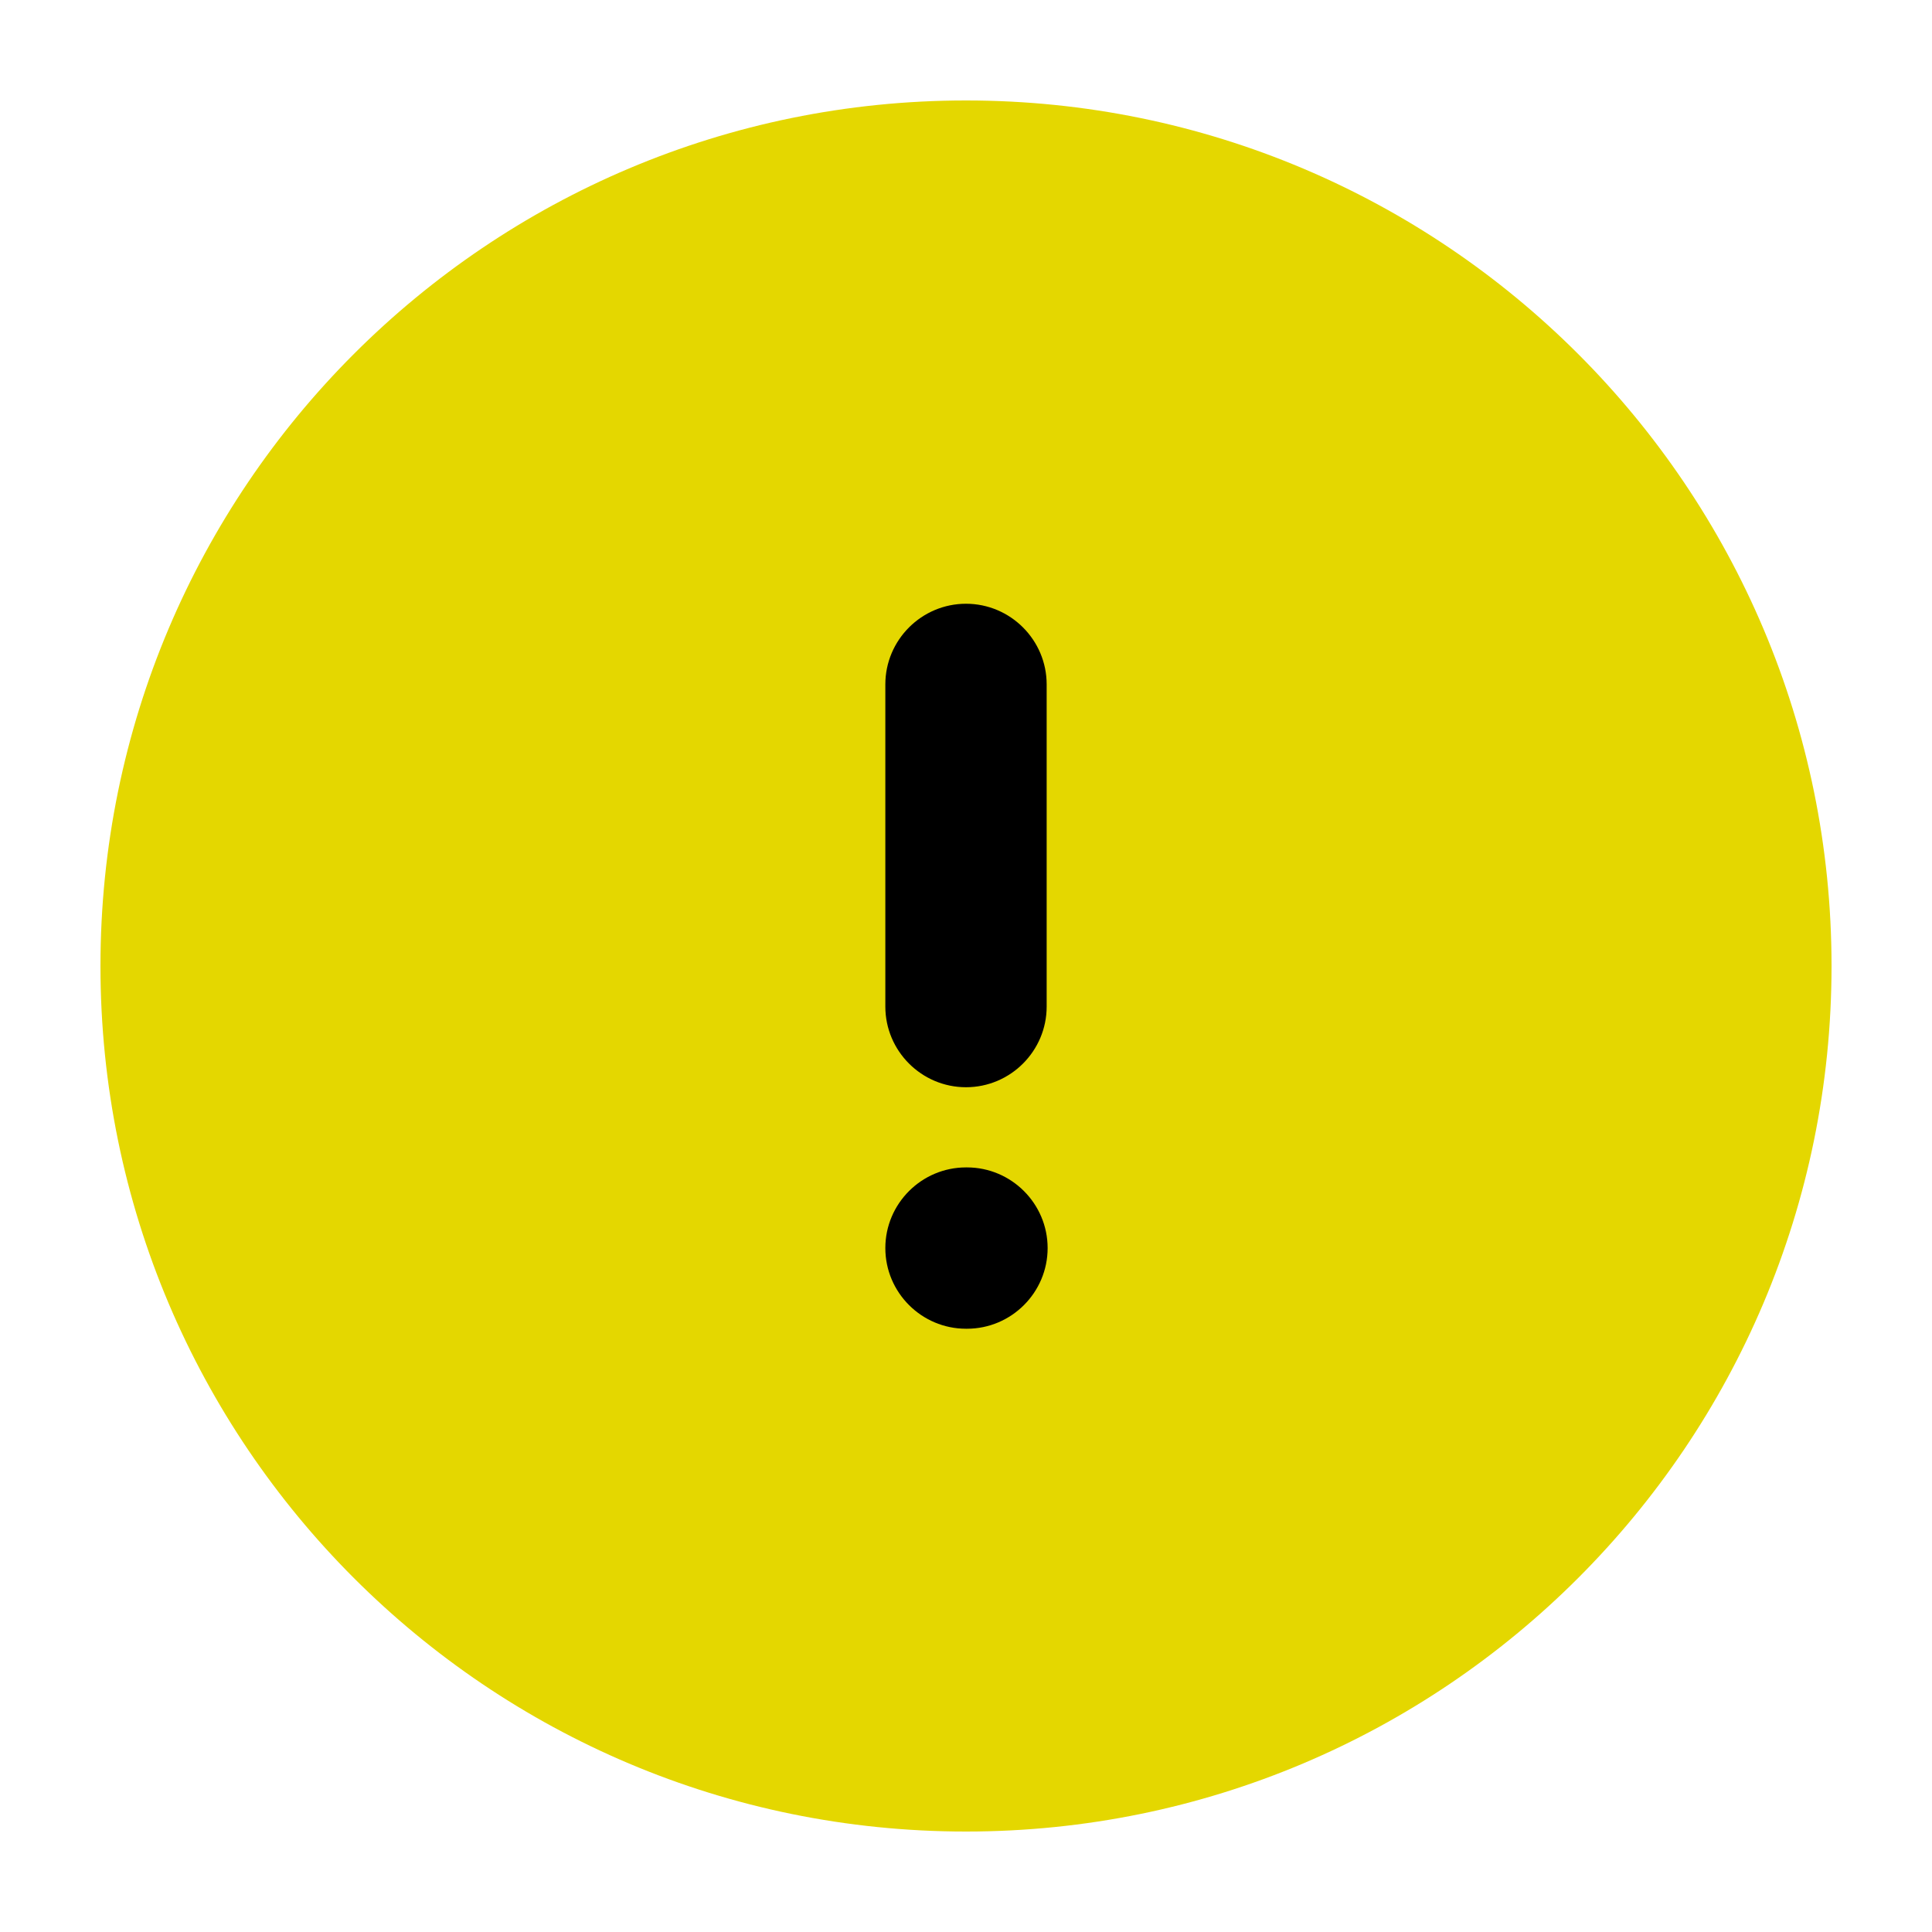
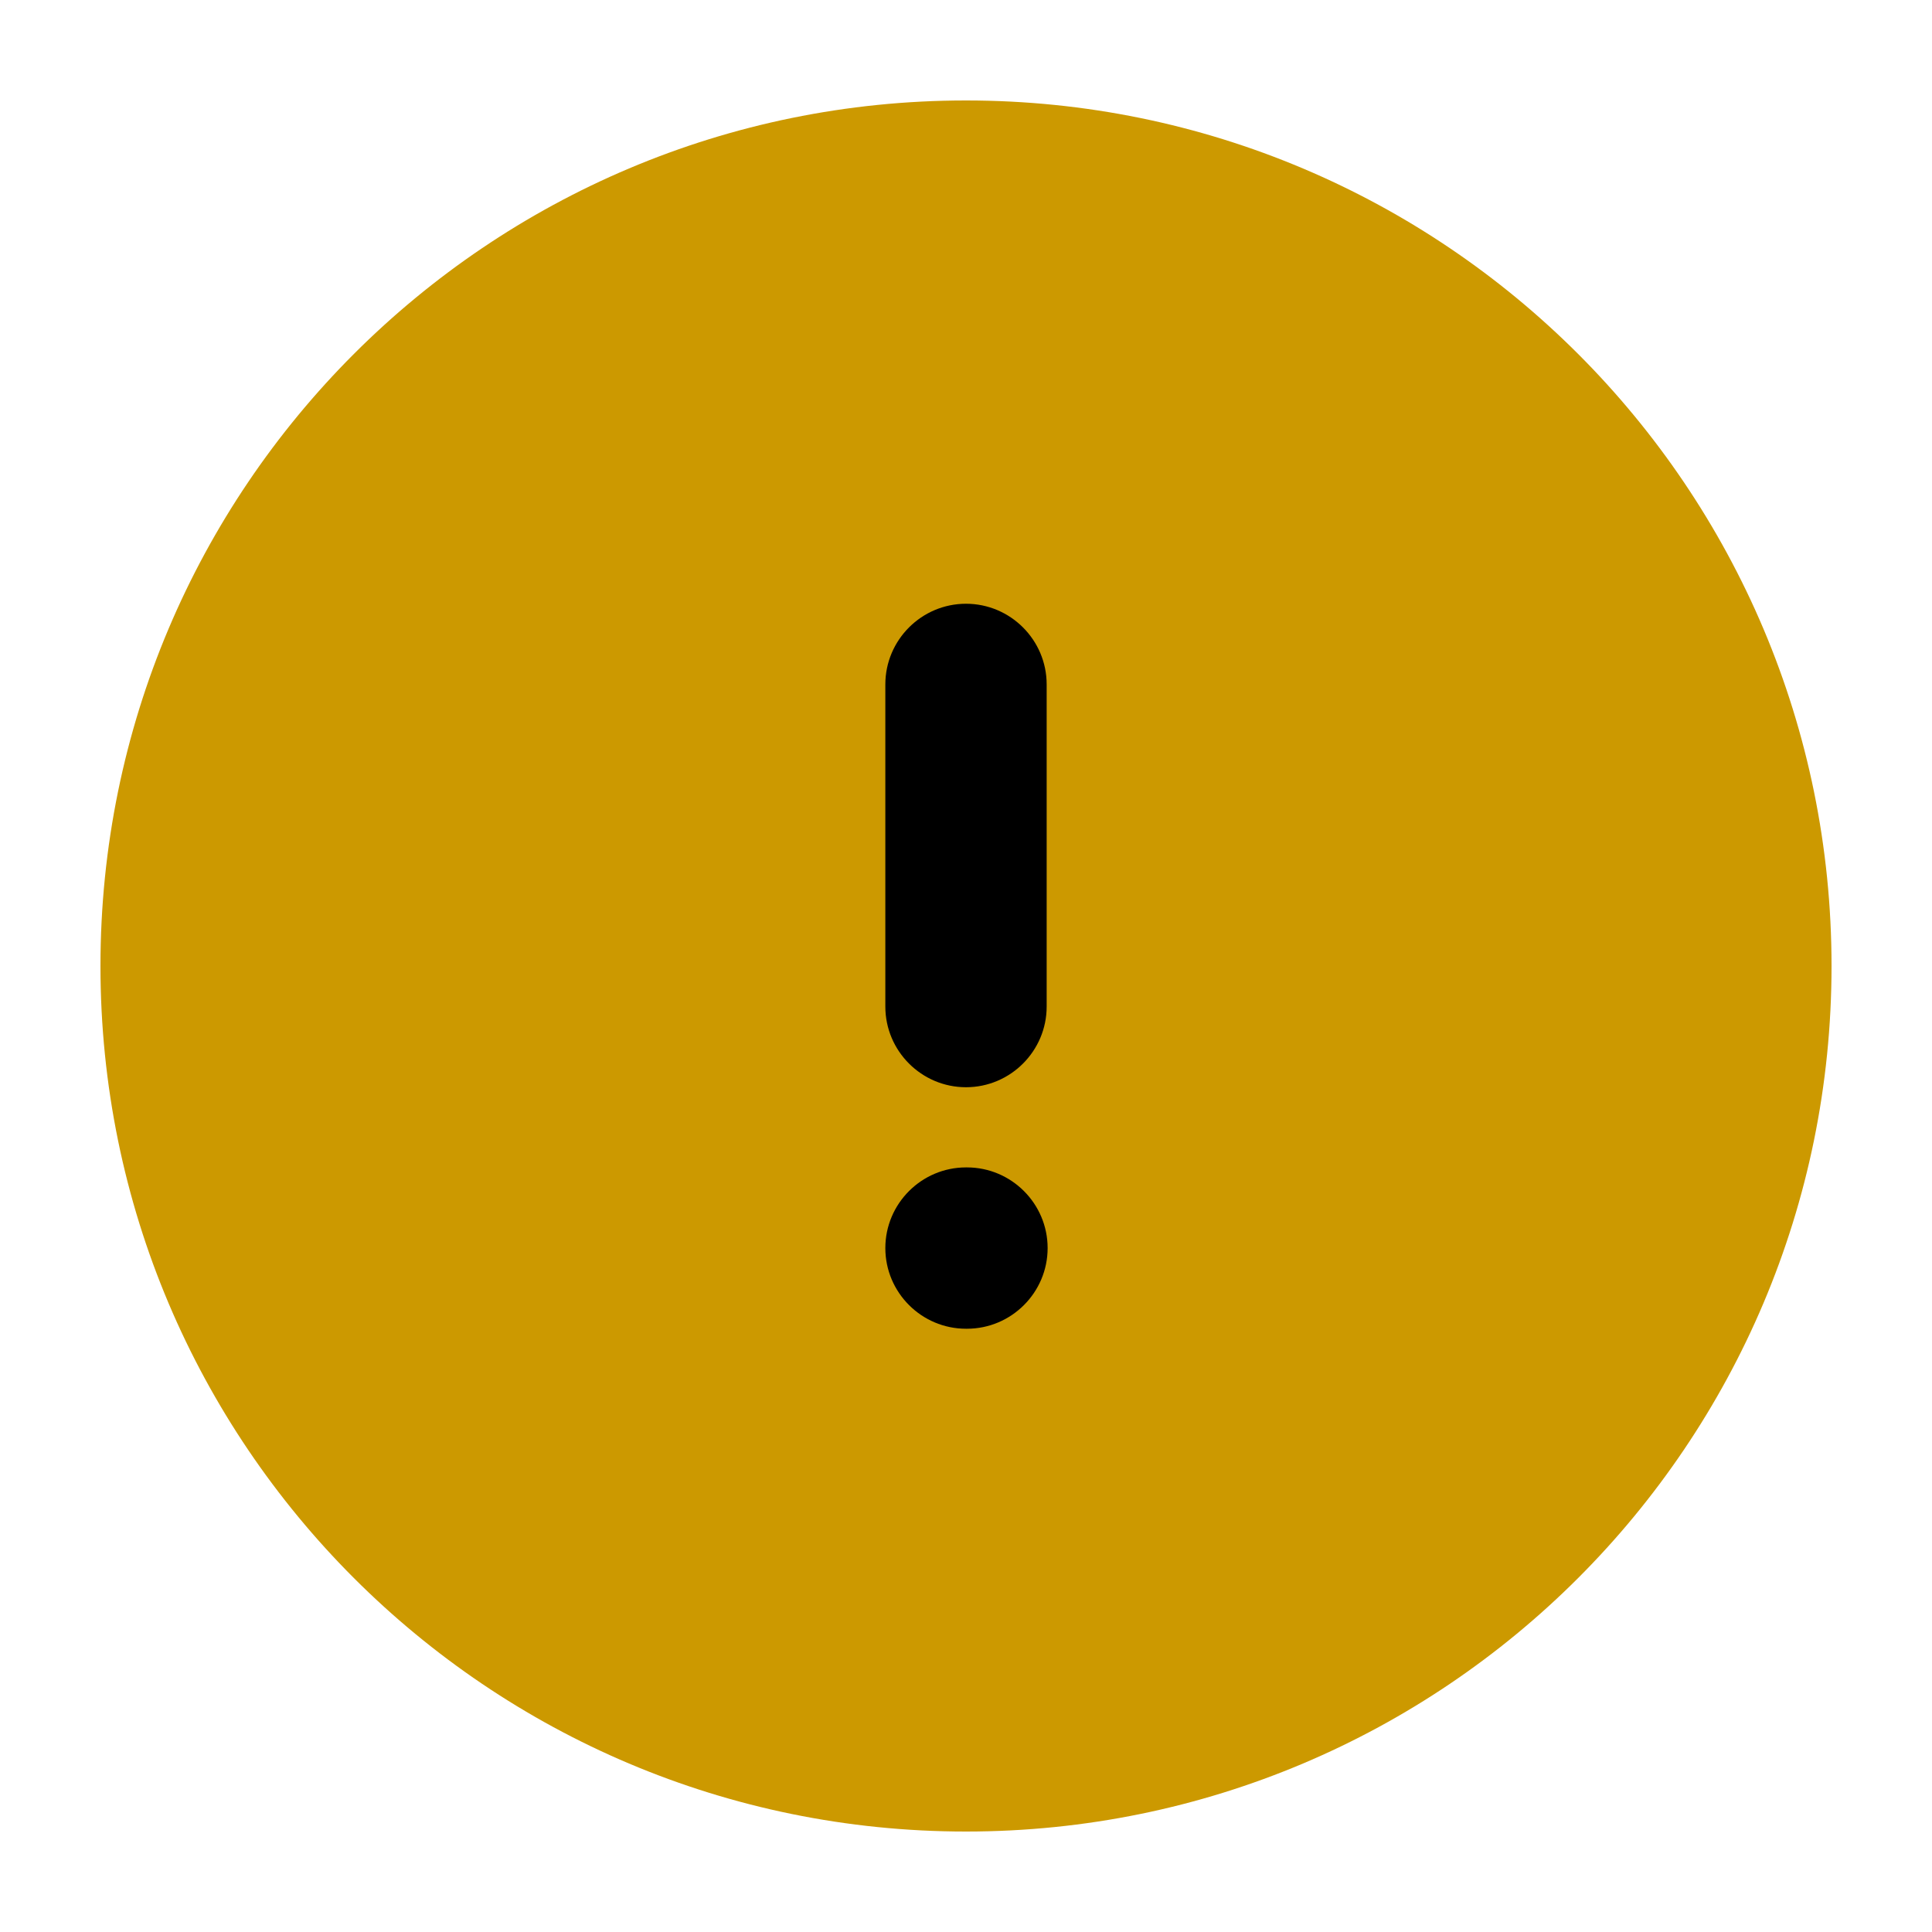
<svg xmlns="http://www.w3.org/2000/svg" width="40" height="40" viewBox="0 0 40 40" fill="none">
  <rect x="10" y="10" width="20" height="20" fill="black" />
-   <path fill-rule="evenodd" clip-rule="evenodd" d="M2.08 20C2.08 10.1 10.1 2.08 20 2.08C29.9 2.08 37.92 10.1 37.92 20C37.92 29.9 29.9 37.92 20 37.92C10.1 37.92 2.08 29.9 2.08 20ZM20 12.5C20.92 12.5 21.67 13.25 21.67 14.17V20.84C21.67 21.76 20.92 22.51 20 22.51C19.08 22.51 18.33 21.76 18.33 20.84V14.17C18.33 13.25 19.08 12.5 20 12.5ZM20 24.17C19.08 24.17 18.33 24.92 18.33 25.84C18.33 26.76 19.08 27.51 20 27.51H20.02C20.94 27.51 21.69 26.76 21.69 25.84C21.69 24.92 20.94 24.17 20.02 24.17H20Z" fill="#E4D700" />
+   <path fill-rule="evenodd" clip-rule="evenodd" d="M2.08 20C2.08 10.1 10.1 2.08 20 2.08C29.9 2.08 37.92 10.1 37.92 20C37.92 29.9 29.9 37.92 20 37.92C10.1 37.92 2.08 29.9 2.08 20ZM20 12.5C20.92 12.5 21.67 13.25 21.67 14.17V20.84C21.67 21.76 20.92 22.51 20 22.51C19.08 22.51 18.33 21.76 18.33 20.84V14.17C18.33 13.25 19.08 12.5 20 12.5ZM20 24.17C19.08 24.17 18.33 24.92 18.33 25.84C18.33 26.76 19.08 27.51 20 27.51H20.02C20.94 27.51 21.69 26.76 21.69 25.84C21.69 24.92 20.94 24.17 20.02 24.17H20Z" fill="#CC9900" />
</svg>
